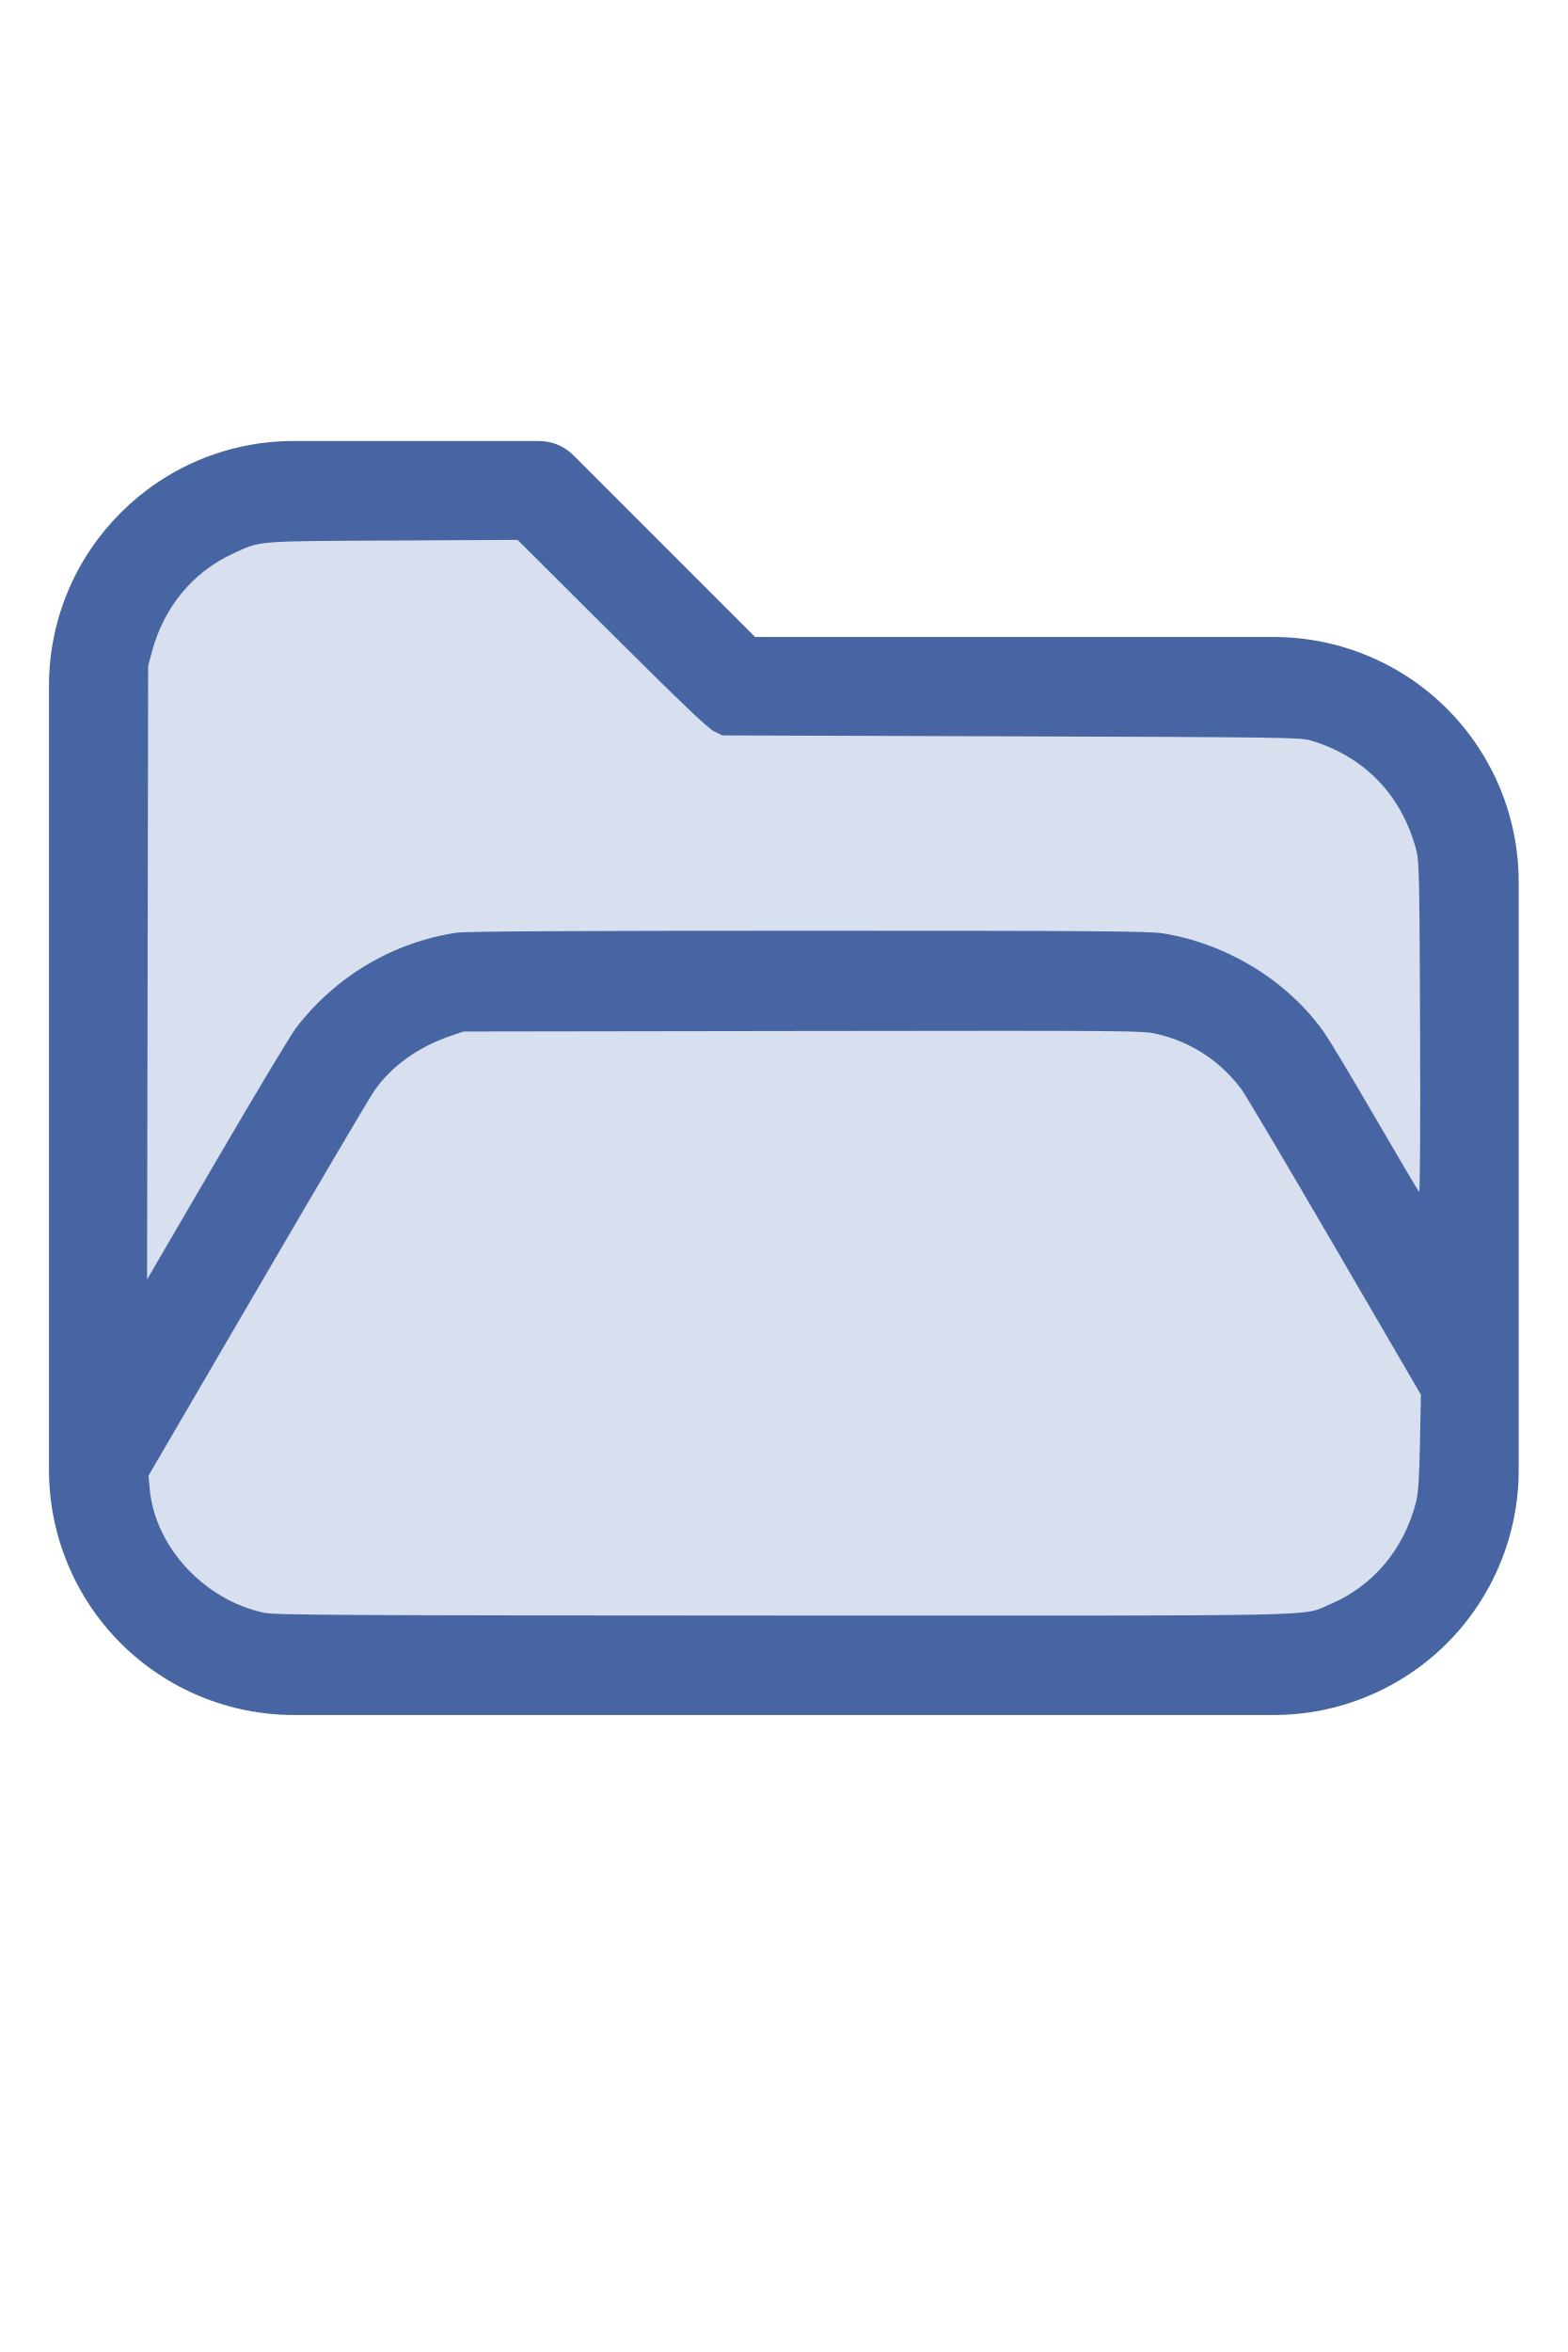
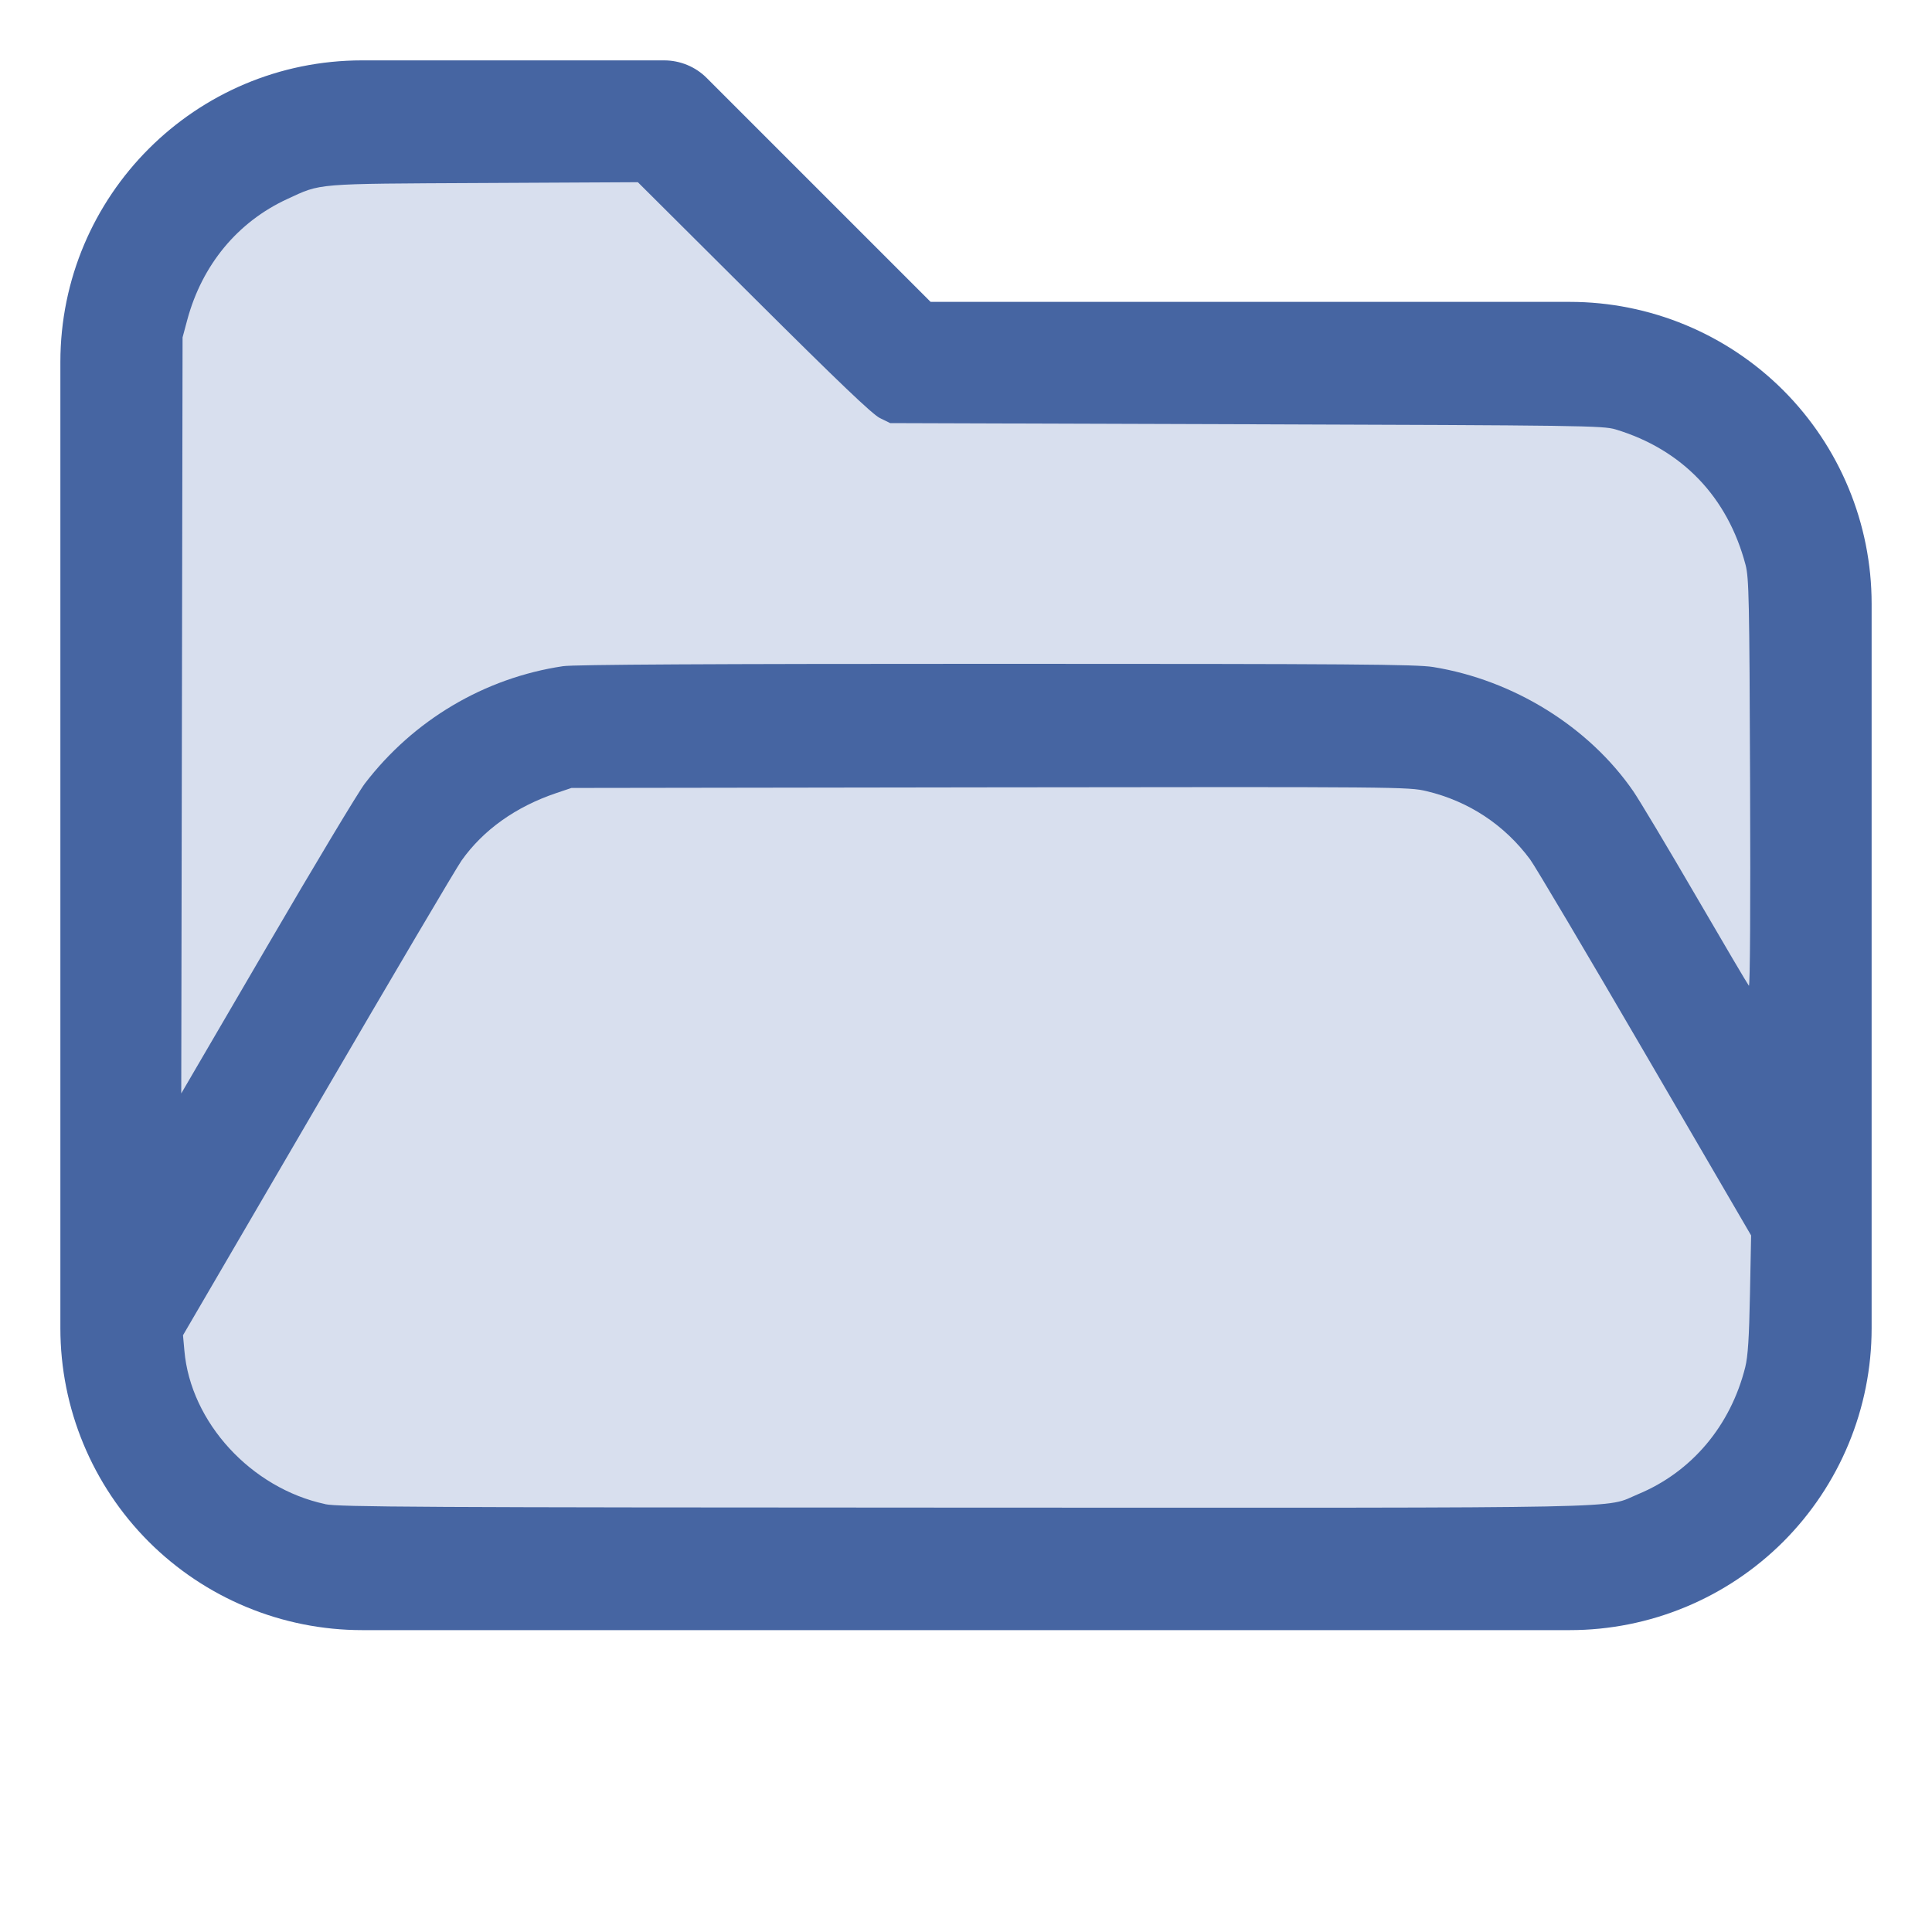
- <svg xmlns="http://www.w3.org/2000/svg" version="1.1" width="16" height="24" viewBox="0 0 32 32" xml:space="preserve">
+ <svg xmlns="http://www.w3.org/2000/svg" version="1.1" WIDTH="16" HEIGHT="24" viewBox="0 0 32 32" xml:space="preserve">
  <g style="fill:#4665A2;">
    <path d="M1,5.998l0,16.002c-0,1.326 0.527,2.598 1.464,3.536c0.938,0.937 2.21,1.464 3.536,1.464c5.322,0 14.678,-0 20,0c1.326,0 2.598,-0.527 3.536,-1.464c0.937,-0.938 1.464,-2.21 1.464,-3.536c0,-3.486 0,-8.514 0,-12c0,-1.326 -0.527,-2.598 -1.464,-3.536c-0.938,-0.937 -2.21,-1.464 -3.536,-1.464c-0,0 -10.586,0 -10.586,0c0,-0 -3.707,-3.707 -3.707,-3.707c-0.187,-0.188 -0.442,-0.293 -0.707,-0.293l-5.002,0c-2.76,0 -4.998,2.238 -4.998,4.998Zm28,14.415l-3.456,-5.925c-0.538,-0.921 -1.524,-1.488 -2.591,-1.488c-0,0 -12.905,0 -12.906,0c-1.067,0 -2.053,0.567 -2.591,1.488l-4.453,7.635c0.03,0.751 0.342,1.465 0.876,1.998c0.562,0.563 1.325,0.879 2.121,0.879l20,0c0.796,0 1.559,-0.316 2.121,-0.879c0.563,-0.562 0.879,-1.325 0.879,-2.121l0,-1.587Zm0,-3.969l0,-6.444c0,-0.796 -0.316,-1.559 -0.879,-2.121c-0.562,-0.563 -1.325,-0.879 -2.121,-0.879c-7.738,0 -11,0 -11,0c-0.265,0 -0.52,-0.105 -0.707,-0.293c-0,0 -3.707,-3.707 -3.707,-3.707c-0,0 -4.588,0 -4.588,0c-1.656,0 -2.998,1.342 -2.998,2.998l0,12.16l2.729,-4.677c0.896,-1.536 2.54,-2.481 4.318,-2.481c3.354,0 9.552,0 12.906,0c1.778,0 3.422,0.945 4.318,2.481l1.729,2.963Z" id="path2" />
  </g>
-   <g style="fill:#D8DFEE;stroke-width:0;">
+   <g style="fill:#D8DFEE;stroke-WIDTH:0;">
    <path d="M 5.388,24.913 C 4.16,24.651 3.157,23.559 3.054,22.371 L 3.031,22.116 5.261,18.294 C 6.487,16.191 7.56,14.373 7.645,14.253 8.004,13.746 8.542,13.363 9.21,13.137 l 0.255,-0.086 6.929,-0.01 c 6.805,-0.009 6.935,-0.008 7.234,0.063 0.696,0.165 1.29,0.557 1.715,1.13 0.082,0.11 0.939,1.557 1.905,3.215 l 1.756,3.014 -0.019,0.972 c -0.014,0.725 -0.034,1.032 -0.078,1.209 -0.243,0.971 -0.887,1.735 -1.772,2.103 -0.588,0.244 0.247,0.227 -11.162,0.224 -9.028,-0.003 -10.364,-0.01 -10.586,-0.057 z" id="path199" />
    <path d="M 3.013,11.85 3.024,5.588 3.102,5.297 C 3.348,4.386 3.936,3.676 4.757,3.297 5.329,3.033 5.181,3.045 8.013,3.031 l 2.552,-0.013 1.919,1.911 c 1.404,1.398 1.964,1.933 2.089,1.995 l 0.171,0.084 5.898,0.019 c 5.553,0.018 5.91,0.023 6.116,0.085 1.102,0.332 1.857,1.118 2.154,2.244 0.056,0.214 0.064,0.564 0.075,3.622 0.008,2.032 -5.42e-4,3.371 -0.02,3.349 -0.018,-0.02 -0.414,-0.691 -0.88,-1.492 -0.466,-0.801 -0.931,-1.578 -1.033,-1.727 -0.736,-1.069 -1.984,-1.844 -3.316,-2.06 -0.28,-0.045 -1.345,-0.053 -7.239,-0.053 -4.714,-1.09e-4 -6.993,0.012 -7.172,0.039 -1.3,0.193 -2.477,0.89 -3.284,1.944 -0.108,0.141 -0.836,1.353 -1.618,2.695 L 3.002,18.111 Z" id="path201" />
  </g>
</svg>
